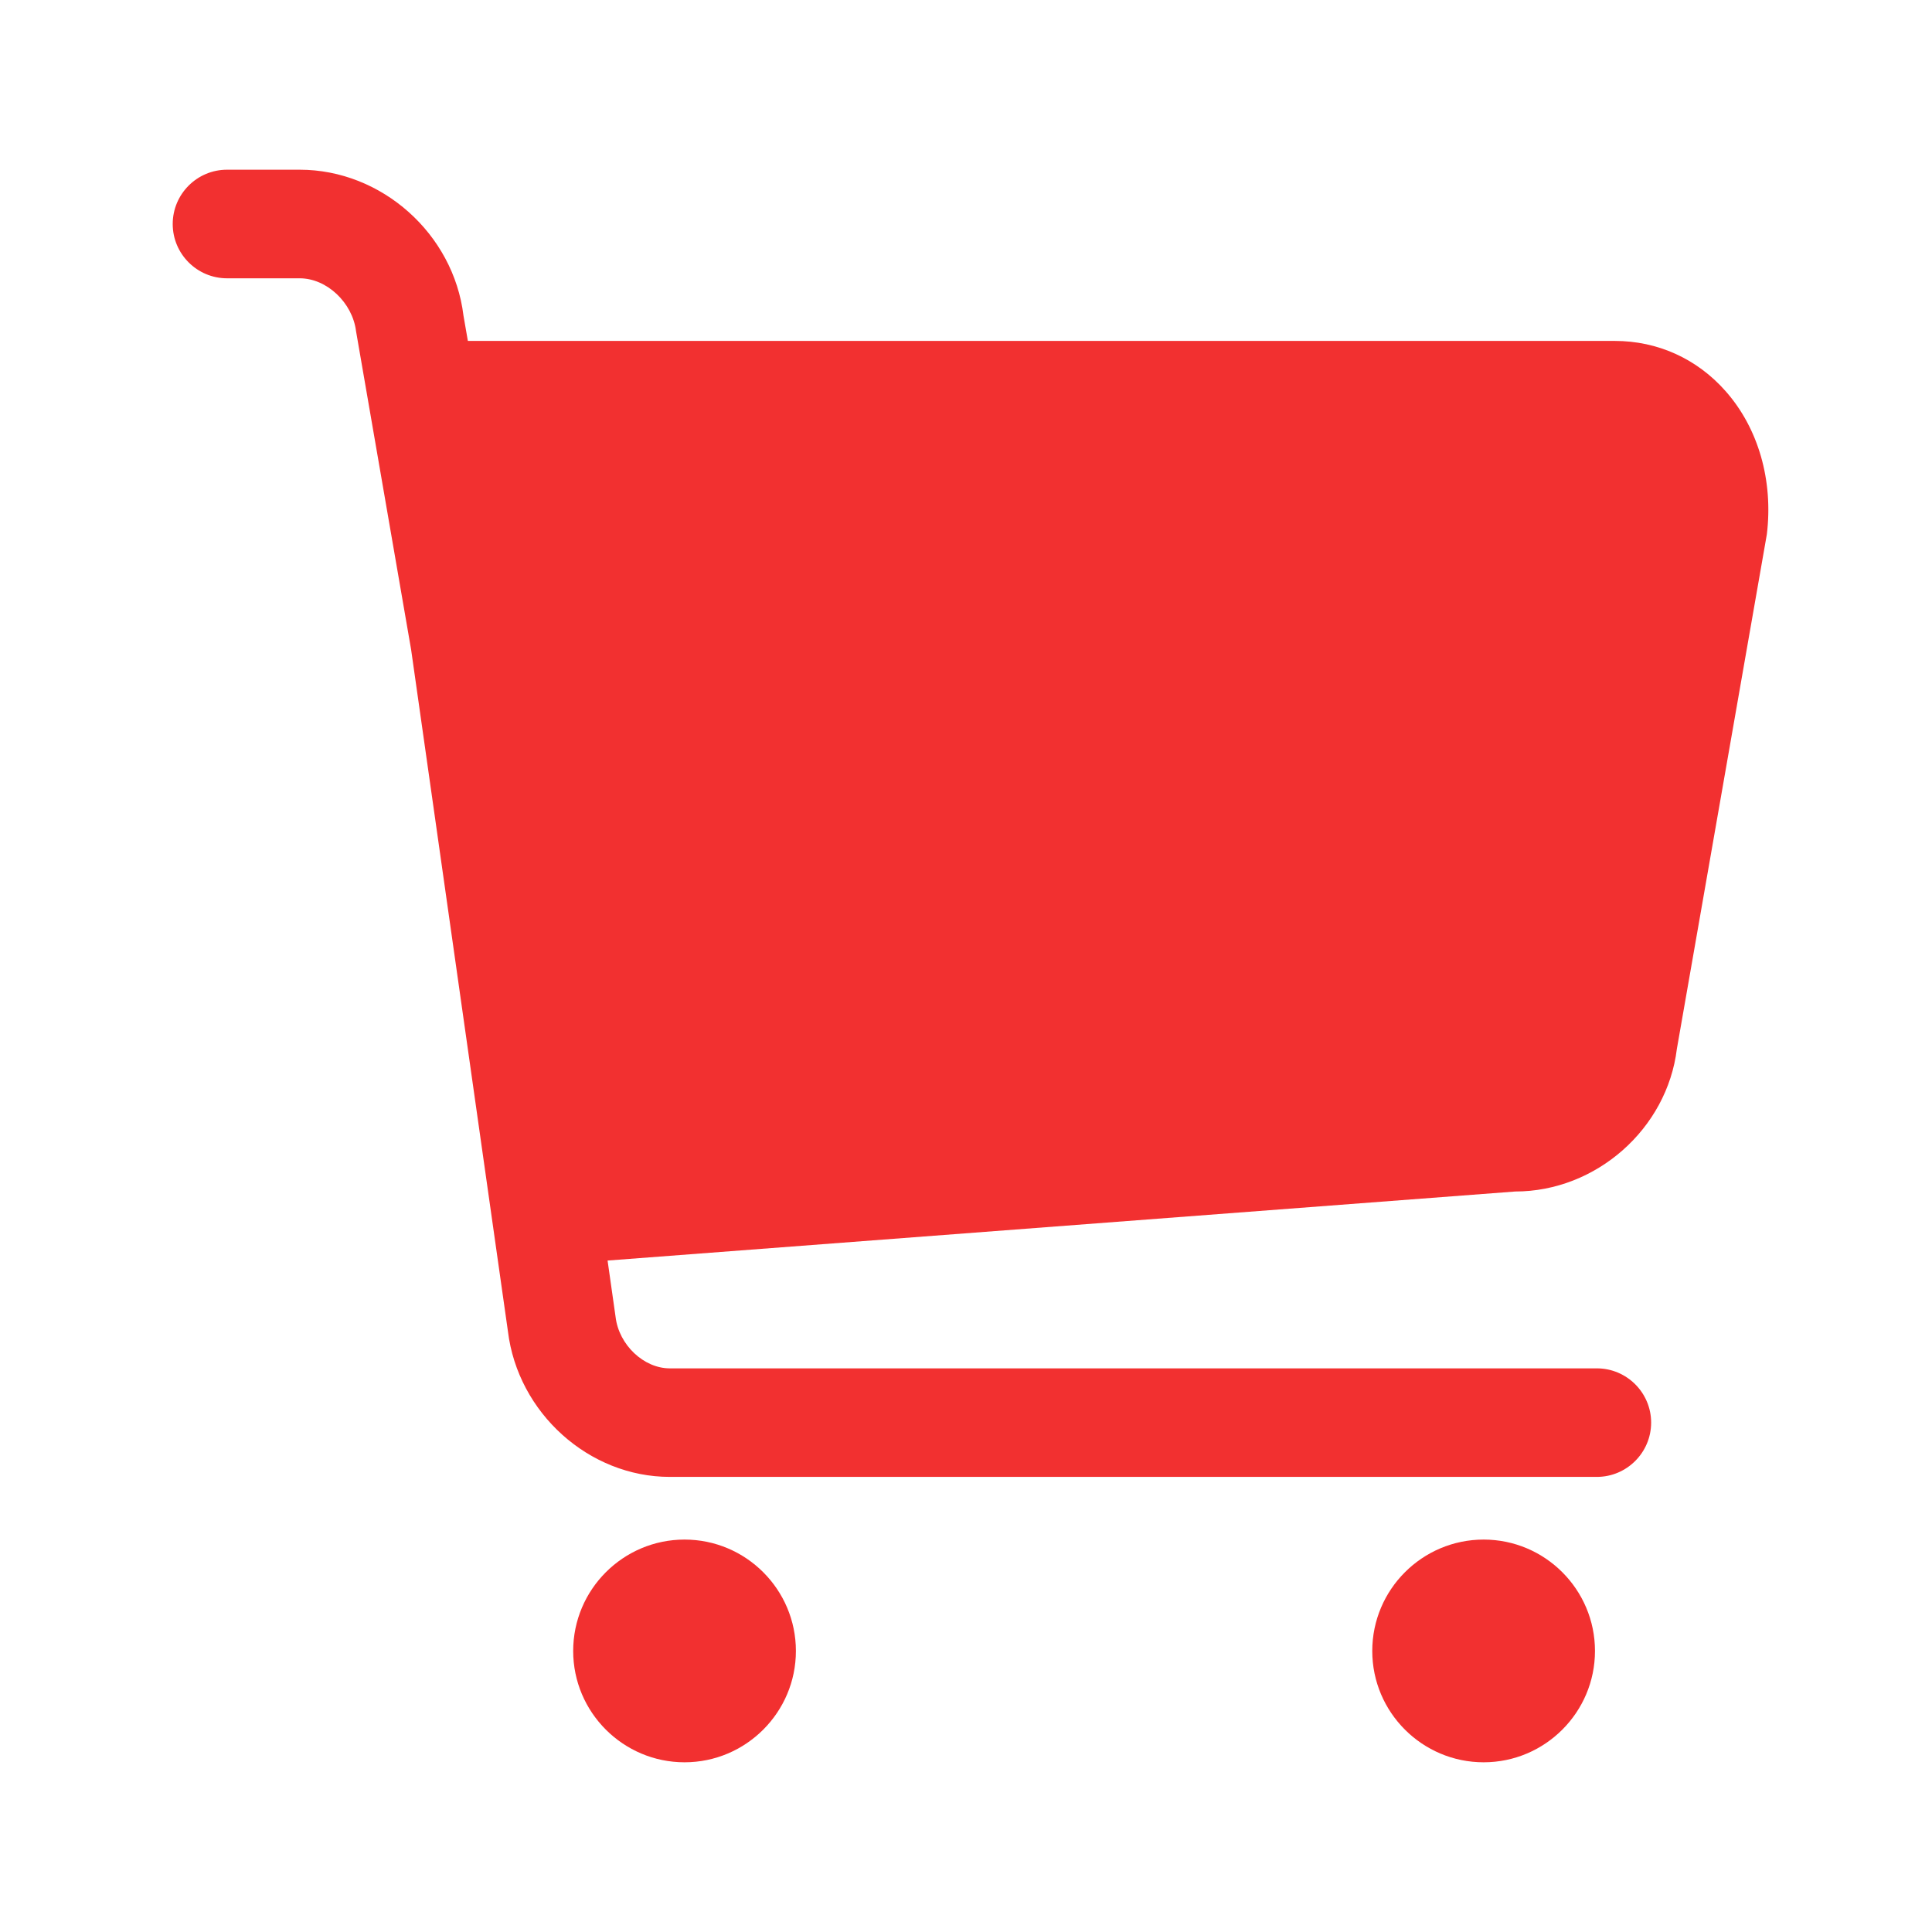
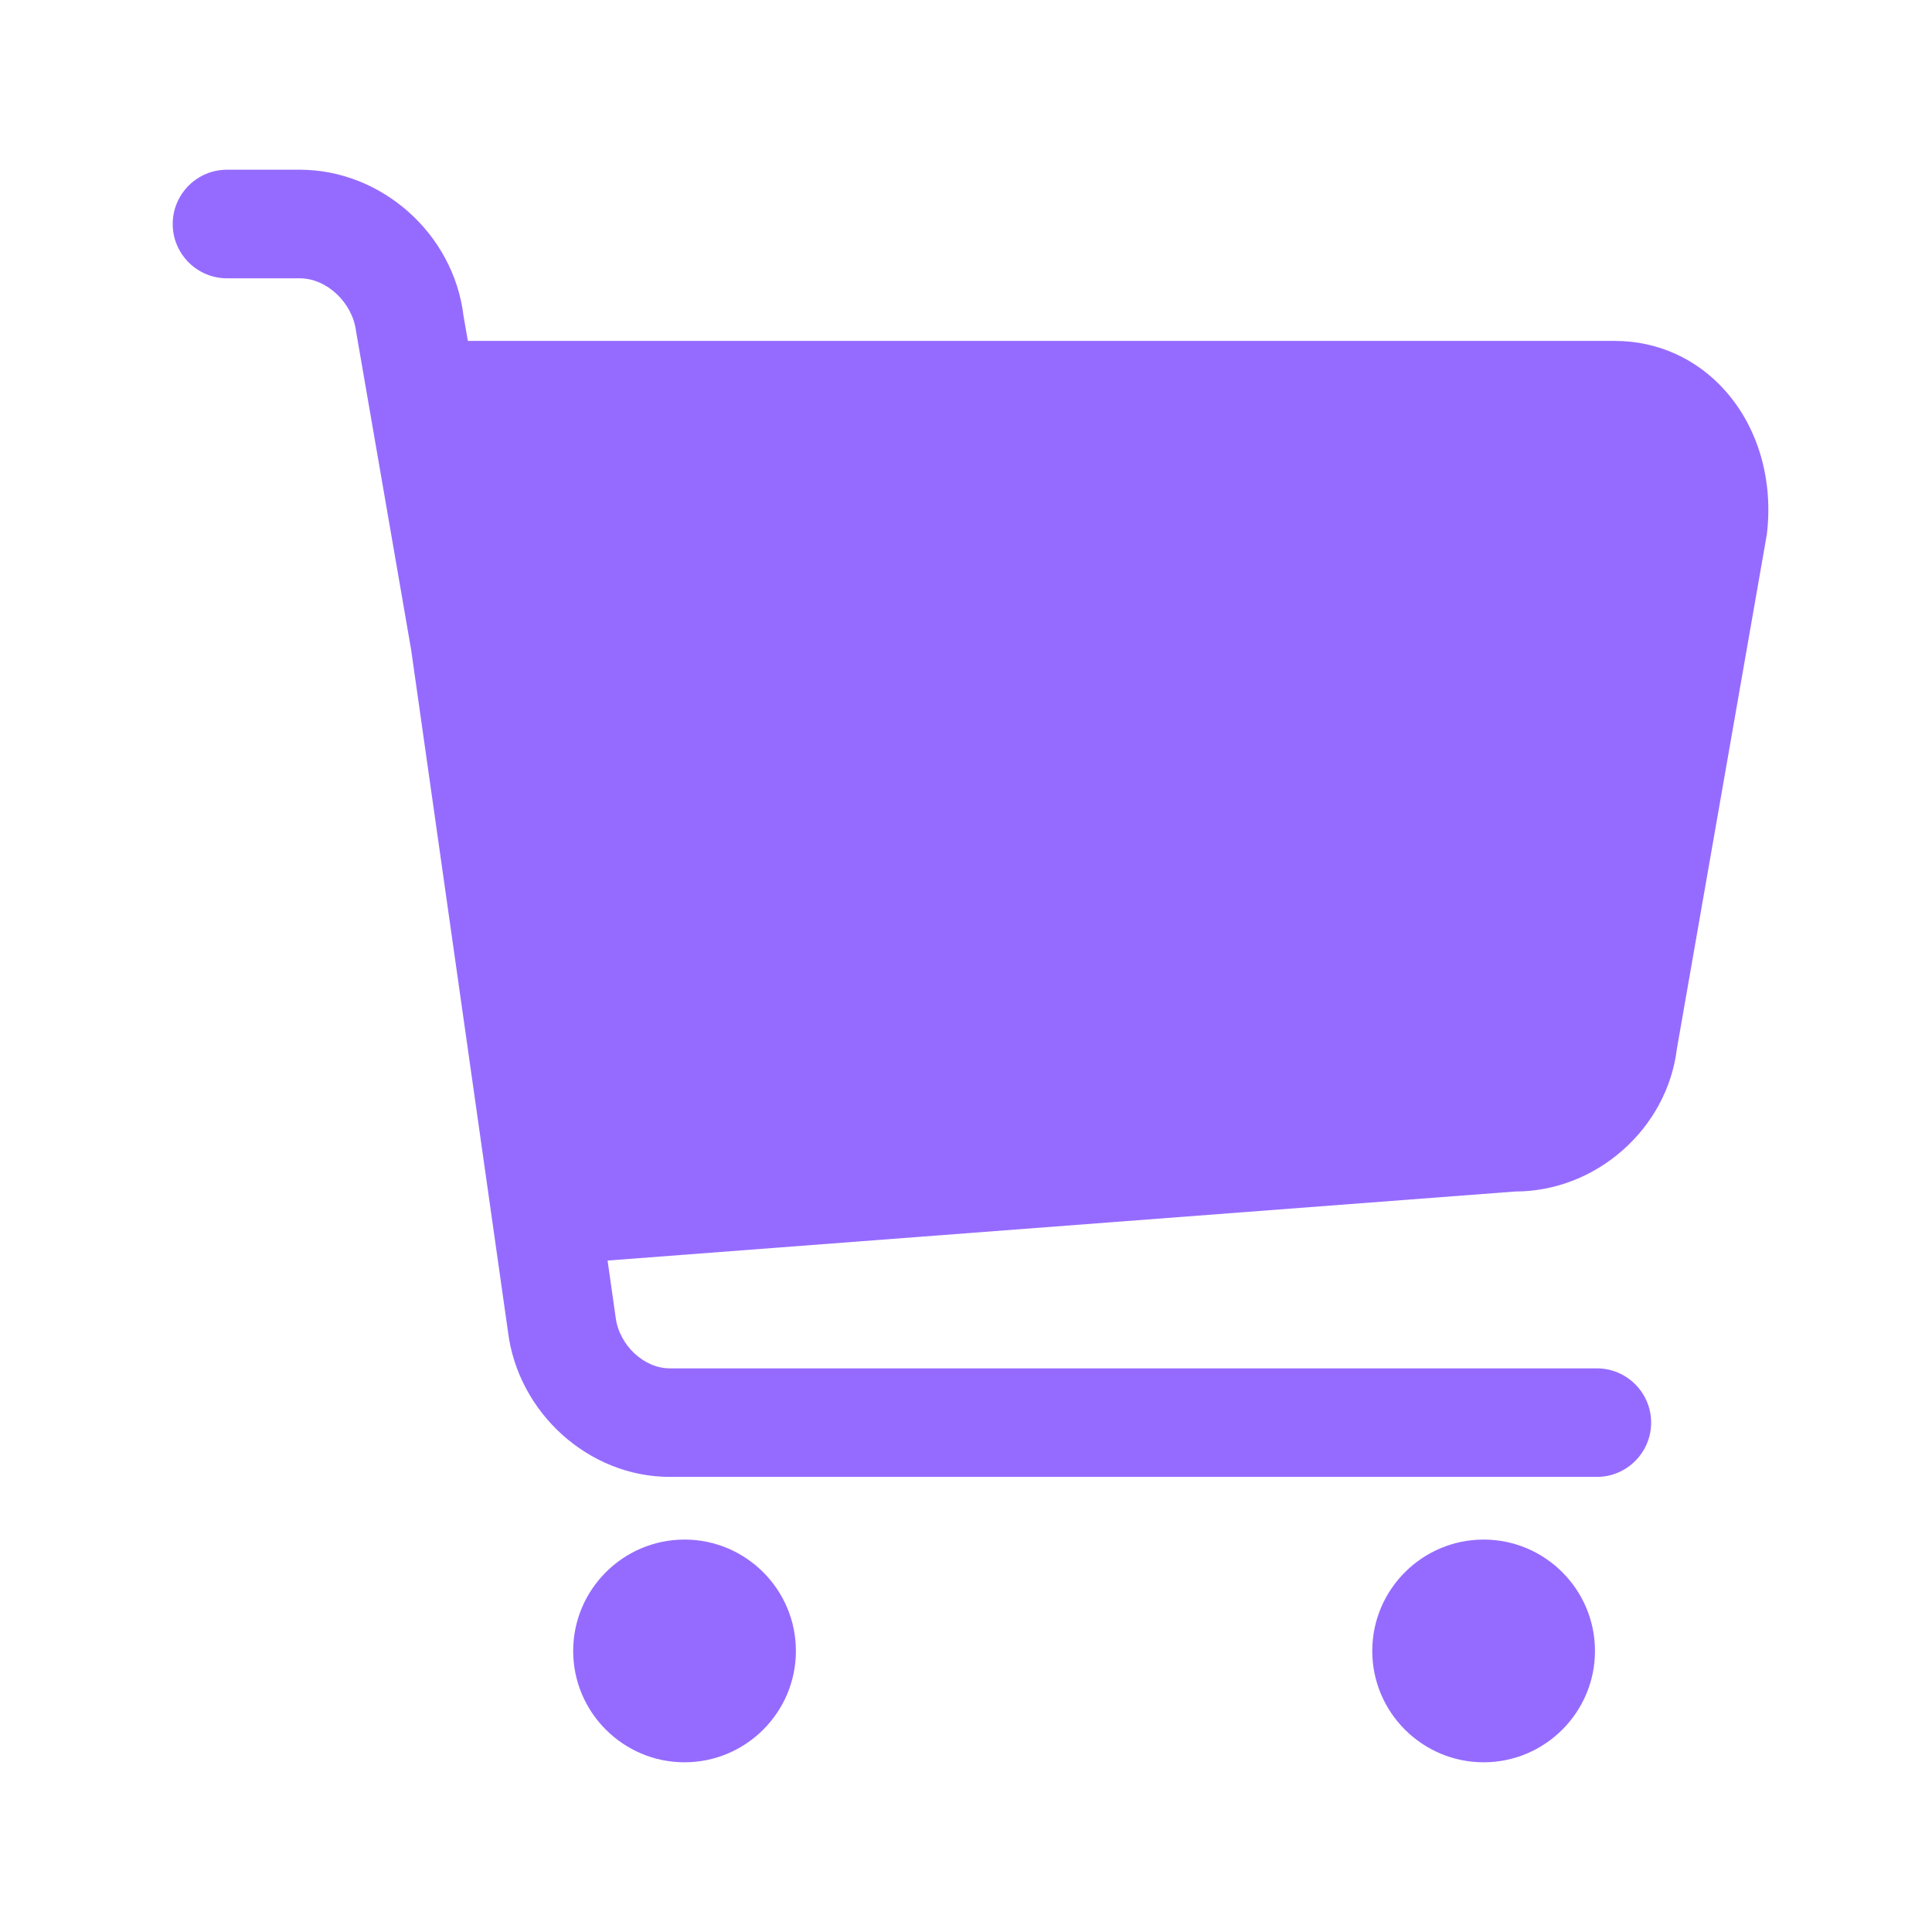
- <svg xmlns="http://www.w3.org/2000/svg" t="1517208436475" class="icon" style="" viewBox="0 0 1024 1024" version="1.1" p-id="10618" width="27" height="27">
+ <svg xmlns="http://www.w3.org/2000/svg" t="1519442450103" class="icon" style="" viewBox="0 0 1024 1024" version="1.1" p-id="6639" width="27" height="27">
  <defs>
    <style type="text/css" />
  </defs>
-   <path d="M914.564 207.27c-15.144-17.145-36.002-26.574-58.689-26.574L247.979 180.695l-2.332-13.461c-5.295-43.371-43.4-77.285-86.786-77.285l-38.541 0c-15.869 0-28.778 12.91-28.778 28.778s12.91 28.778 28.778 28.778l38.541 0c14.303 0 27.966 12.852 29.852 28.054l29.185 168.727 51.306 361.272c5.251 43.313 42.922 77.227 85.785 77.227l491.371 0c15.869 0 28.778-12.91 28.778-28.778 0-15.84-12.91-28.75-28.778-28.75l-491.371 0c-13.794 0-26.936-12.445-28.706-27.183l-4.254-29.958 481.047-36.592c42.936 0 80.534-33.218 85.698-75.602l47.694-272.731C939.919 254.586 931.941 226.881 914.564 207.27z" p-id="10619" fill="#f23030" />
-   <path d="M362.821 816.005c-32.536 0-59.022 26.487-59.022 59.038 0 32.522 26.487 59.008 59.022 59.008 32.536 0 59.022-26.487 59.022-59.008C421.844 842.491 395.356 816.005 362.821 816.005z" p-id="10620" fill="#f23030" />
-   <path d="M786.365 816.005c-32.55 0-59.037 26.487-59.037 59.038 0 32.522 26.487 59.008 59.037 59.008 32.522 0 59.008-26.487 59.008-59.008C845.373 842.491 818.886 816.005 786.365 816.005z" p-id="10621" fill="#f23030" />
+   <path d="M914.564 207.27c-15.144-17.145-36.002-26.574-58.689-26.574L247.979 180.695l-2.332-13.461c-5.295-43.371-43.4-77.285-86.786-77.285l-38.541 0c-15.869 0-28.778 12.91-28.778 28.778s12.91 28.778 28.778 28.778l38.541 0c14.303 0 27.966 12.852 29.852 28.054l29.185 168.727 51.306 361.272c5.251 43.313 42.922 77.227 85.785 77.227l491.371 0c15.869 0 28.778-12.91 28.778-28.778 0-15.84-12.91-28.75-28.778-28.75l-491.371 0c-13.794 0-26.936-12.445-28.706-27.183l-4.254-29.958 481.047-36.592c42.936 0 80.534-33.218 85.698-75.602l47.694-272.731C939.919 254.586 931.941 226.881 914.564 207.27z" p-id="6640" fill="#956bff" />
+   <path d="M362.821 816.005c-32.536 0-59.022 26.487-59.022 59.038 0 32.522 26.487 59.008 59.022 59.008 32.536 0 59.022-26.487 59.022-59.008C421.844 842.491 395.356 816.005 362.821 816.005z" p-id="6641" fill="#956bff" />
+   <path d="M786.365 816.005c-32.55 0-59.037 26.487-59.037 59.038 0 32.522 26.487 59.008 59.037 59.008 32.522 0 59.008-26.487 59.008-59.008C845.373 842.491 818.886 816.005 786.365 816.005z" p-id="6642" fill="#956bff" />
</svg>
